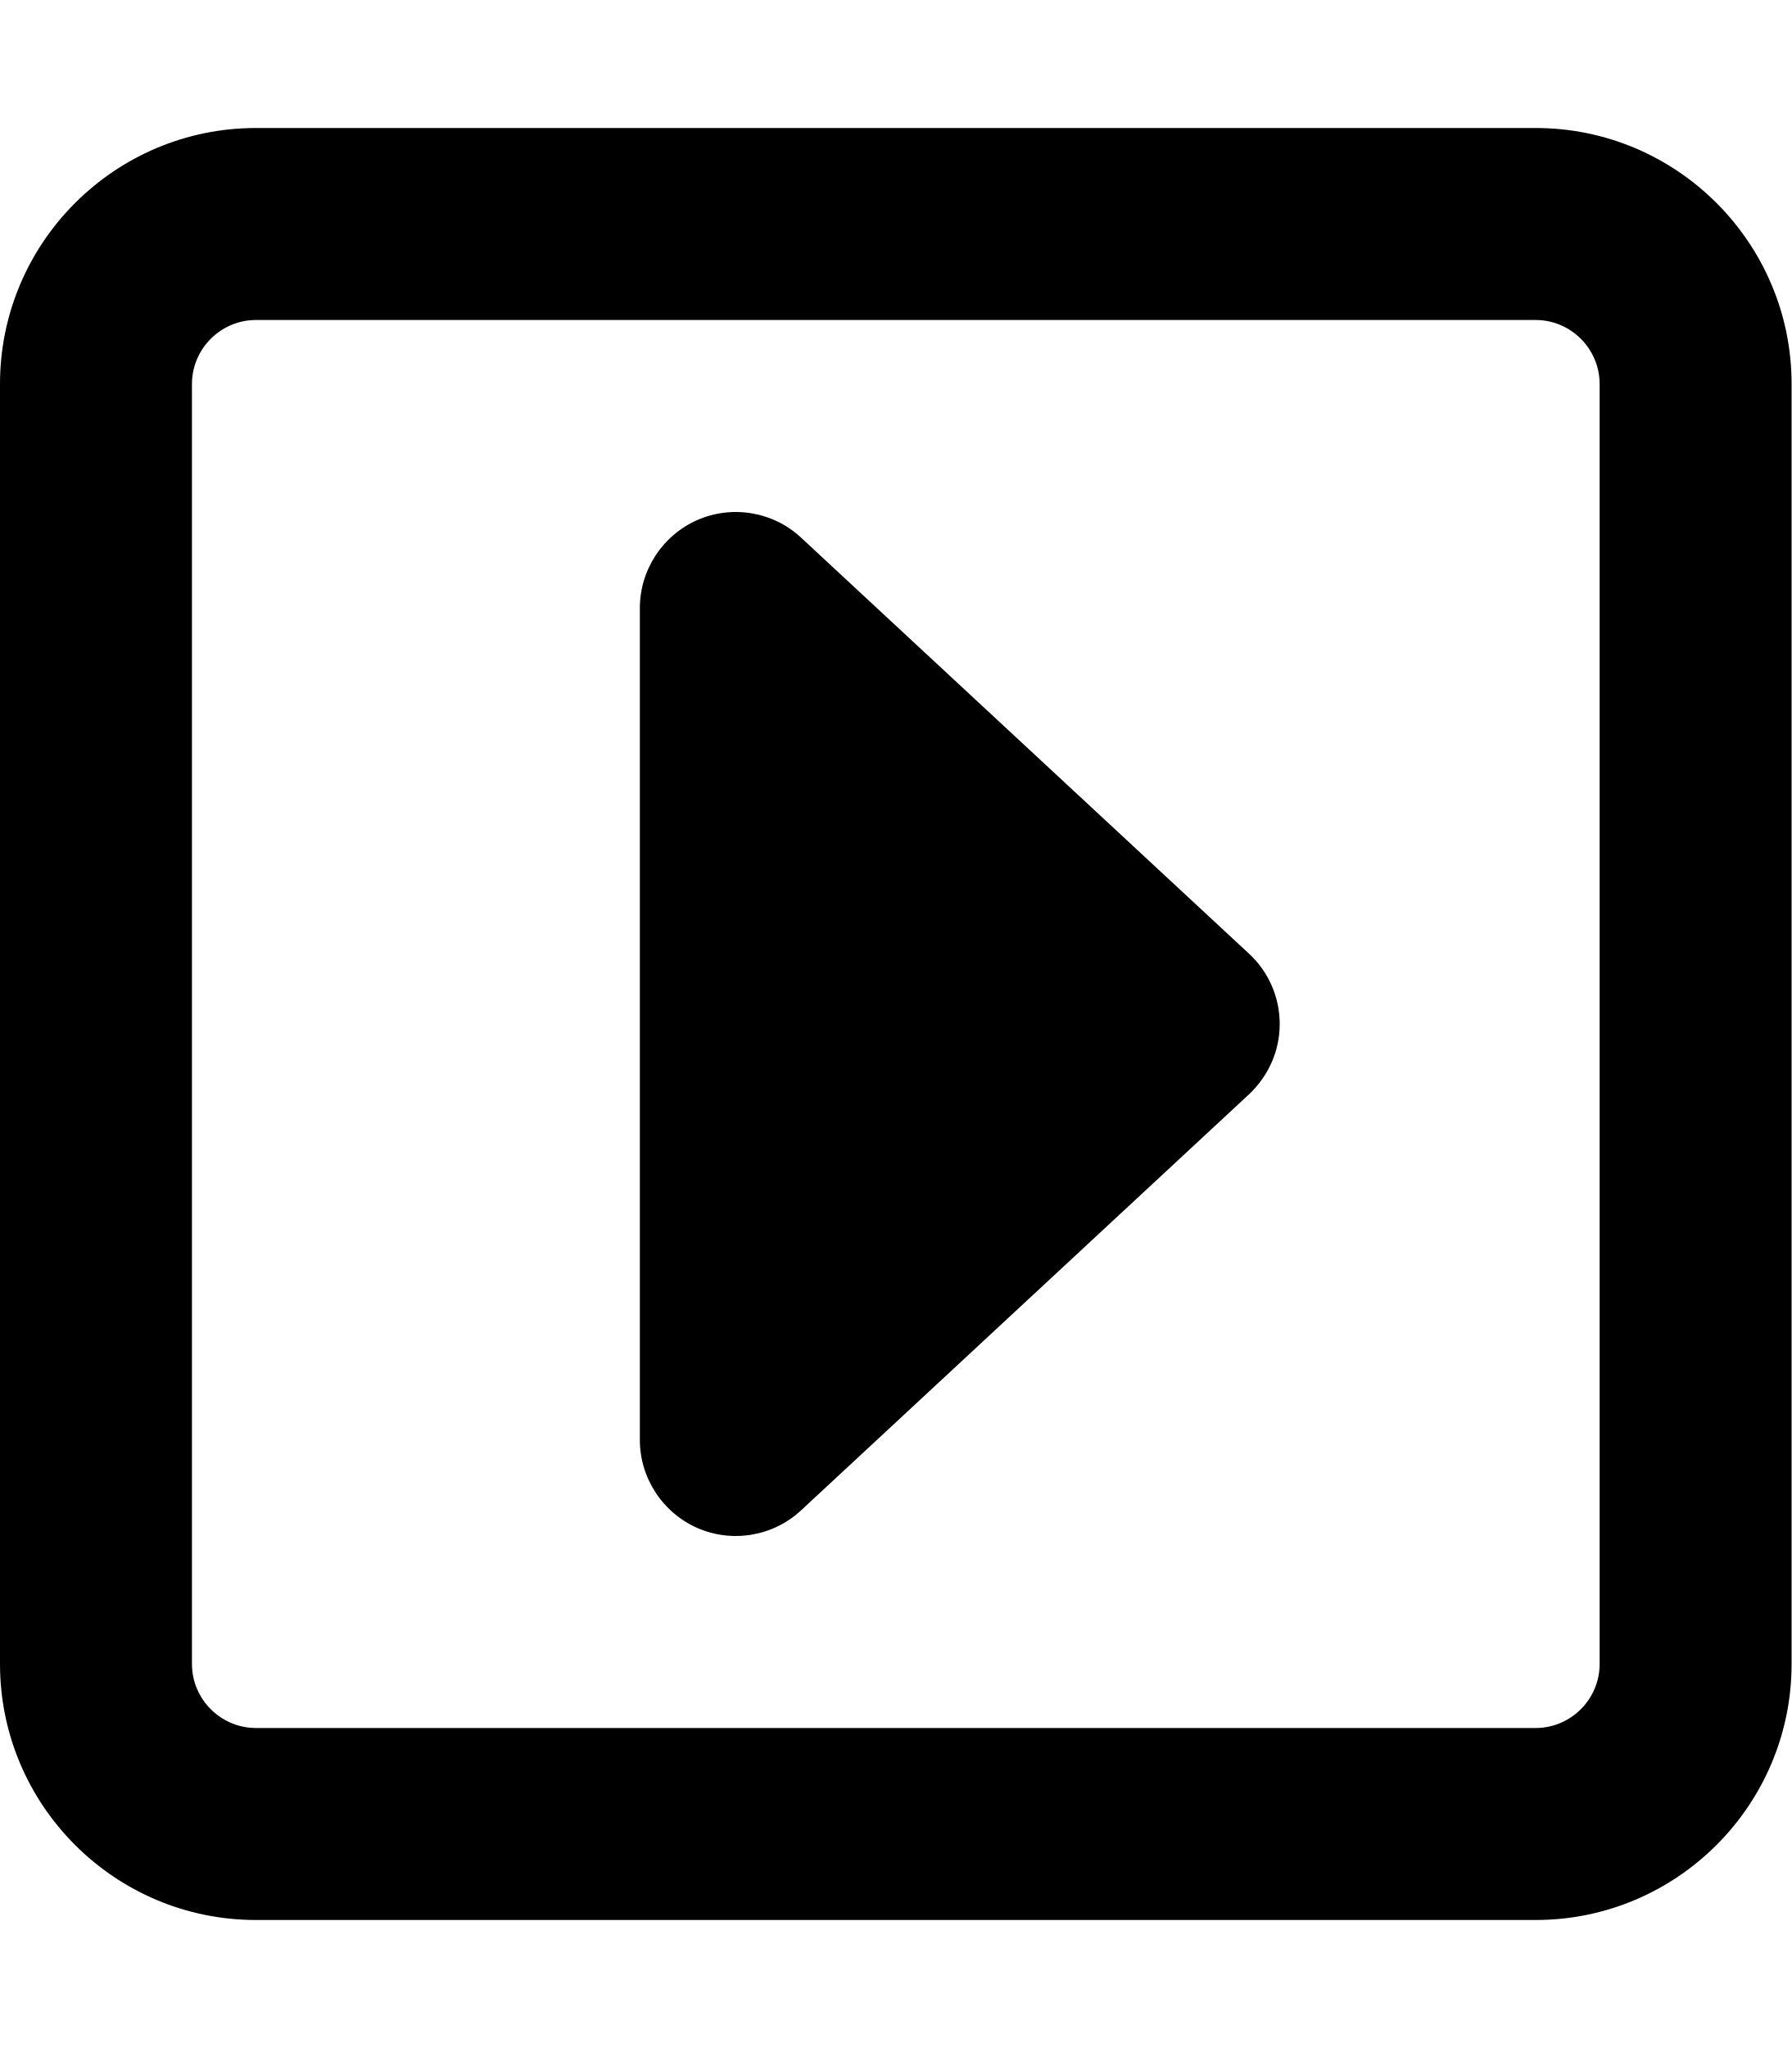
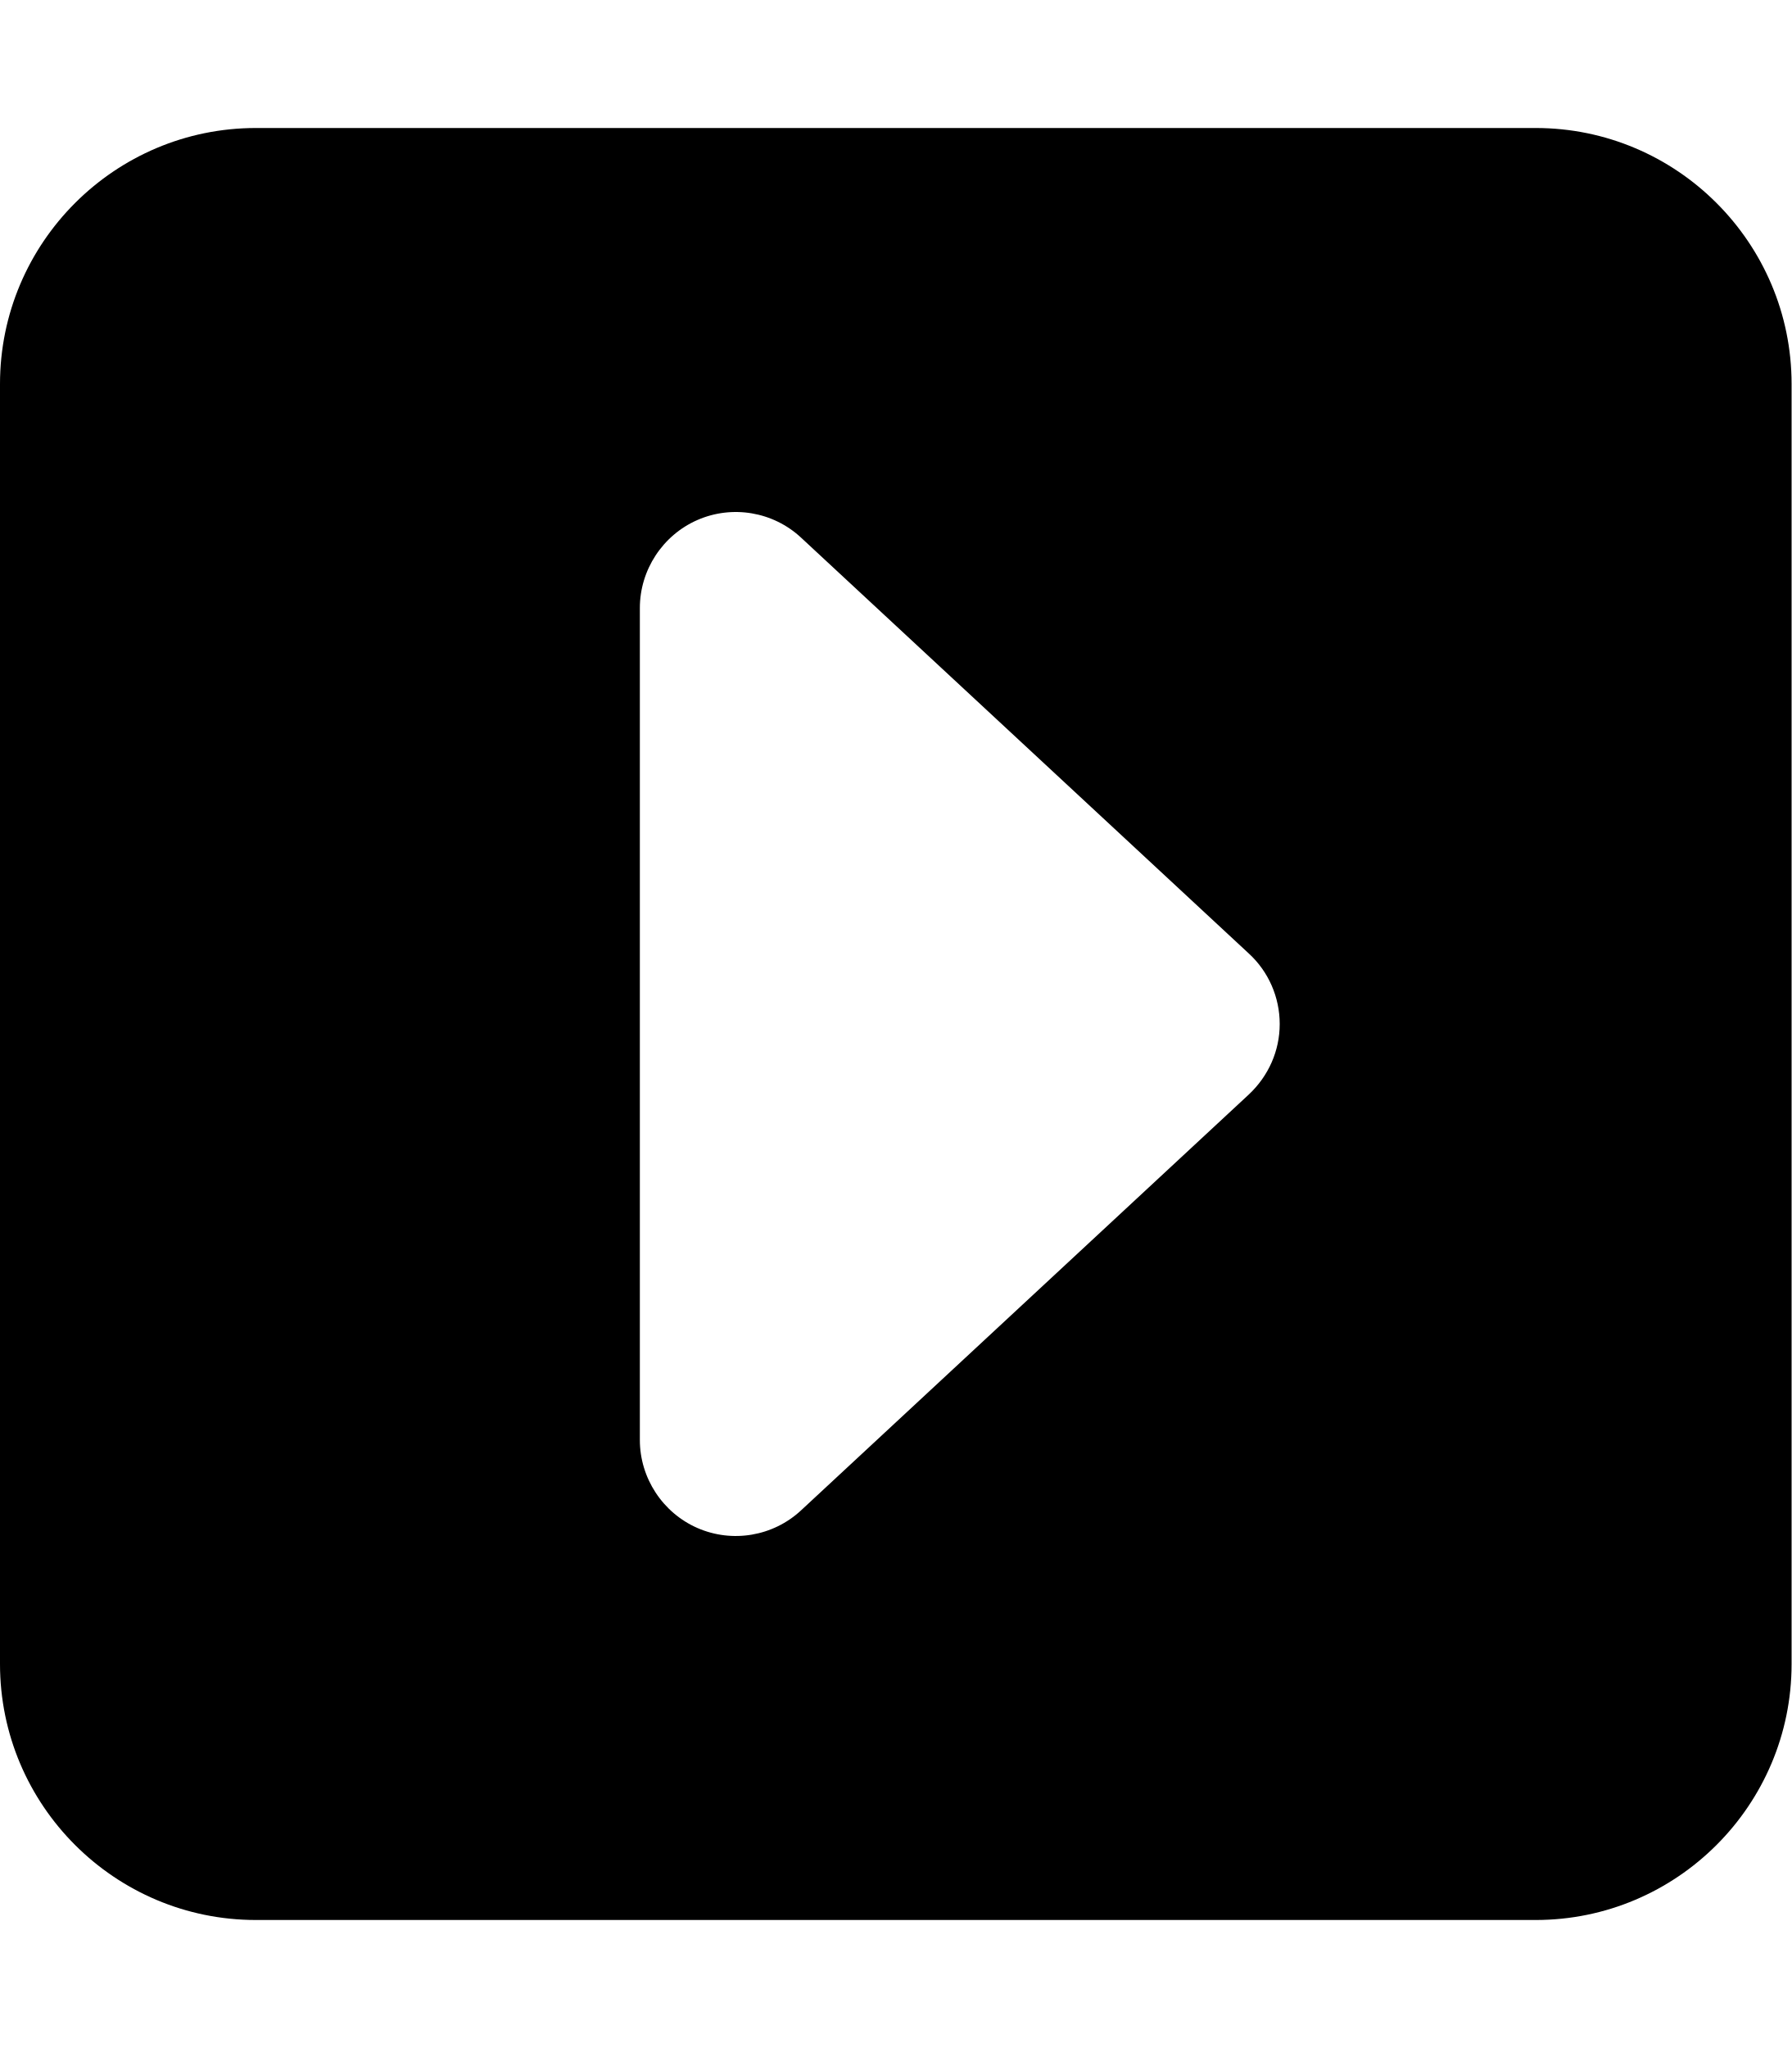
<svg xmlns="http://www.w3.org/2000/svg" viewBox="0 0 448 512">
-   <path d="M400 96c0-8.8-7.2-16-16-16L64 80c-8.8 0-16 7.2-16 16l0 320c0 8.8 7.2 16 16 16l320 0c8.8 0 16-7.2 16-16l0-320zM384 32c35.3 0 64 28.7 64 64l0 320c0 35.3-28.7 64-64 64L64 480c-35.3 0-64-28.7-64-64L0 96C0 60.7 28.7 32 64 32l320 0zM320 256c0 6.7-2.8 13-7.7 17.6l-112 104c-7 6.5-17.2 8.2-25.9 4.4s-14.4-12.5-14.4-22l0-208c0-9.5 5.7-18.2 14.4-22s18.9-2.1 25.9 4.4l112 104c4.9 4.5 7.7 10.9 7.7 17.6z" />
+   <path d="M448 96c0-35.3-28.7-64-64-64L64 32C28.7 32 0 60.7 0 96L0 416c0 35.3 28.7 64 64 64l320 0c35.3 0 64-28.7 64-64l0-320zM320 256c0 6.7-2.8 13-7.7 17.6l-112 104c-7 6.5-17.2 8.2-25.9 4.4s-14.4-12.5-14.4-22l0-208c0-9.5 5.7-18.2 14.4-22s18.9-2.1 25.9 4.4l112 104c4.9 4.5 7.7 10.9 7.7 17.6z" />
</svg>
